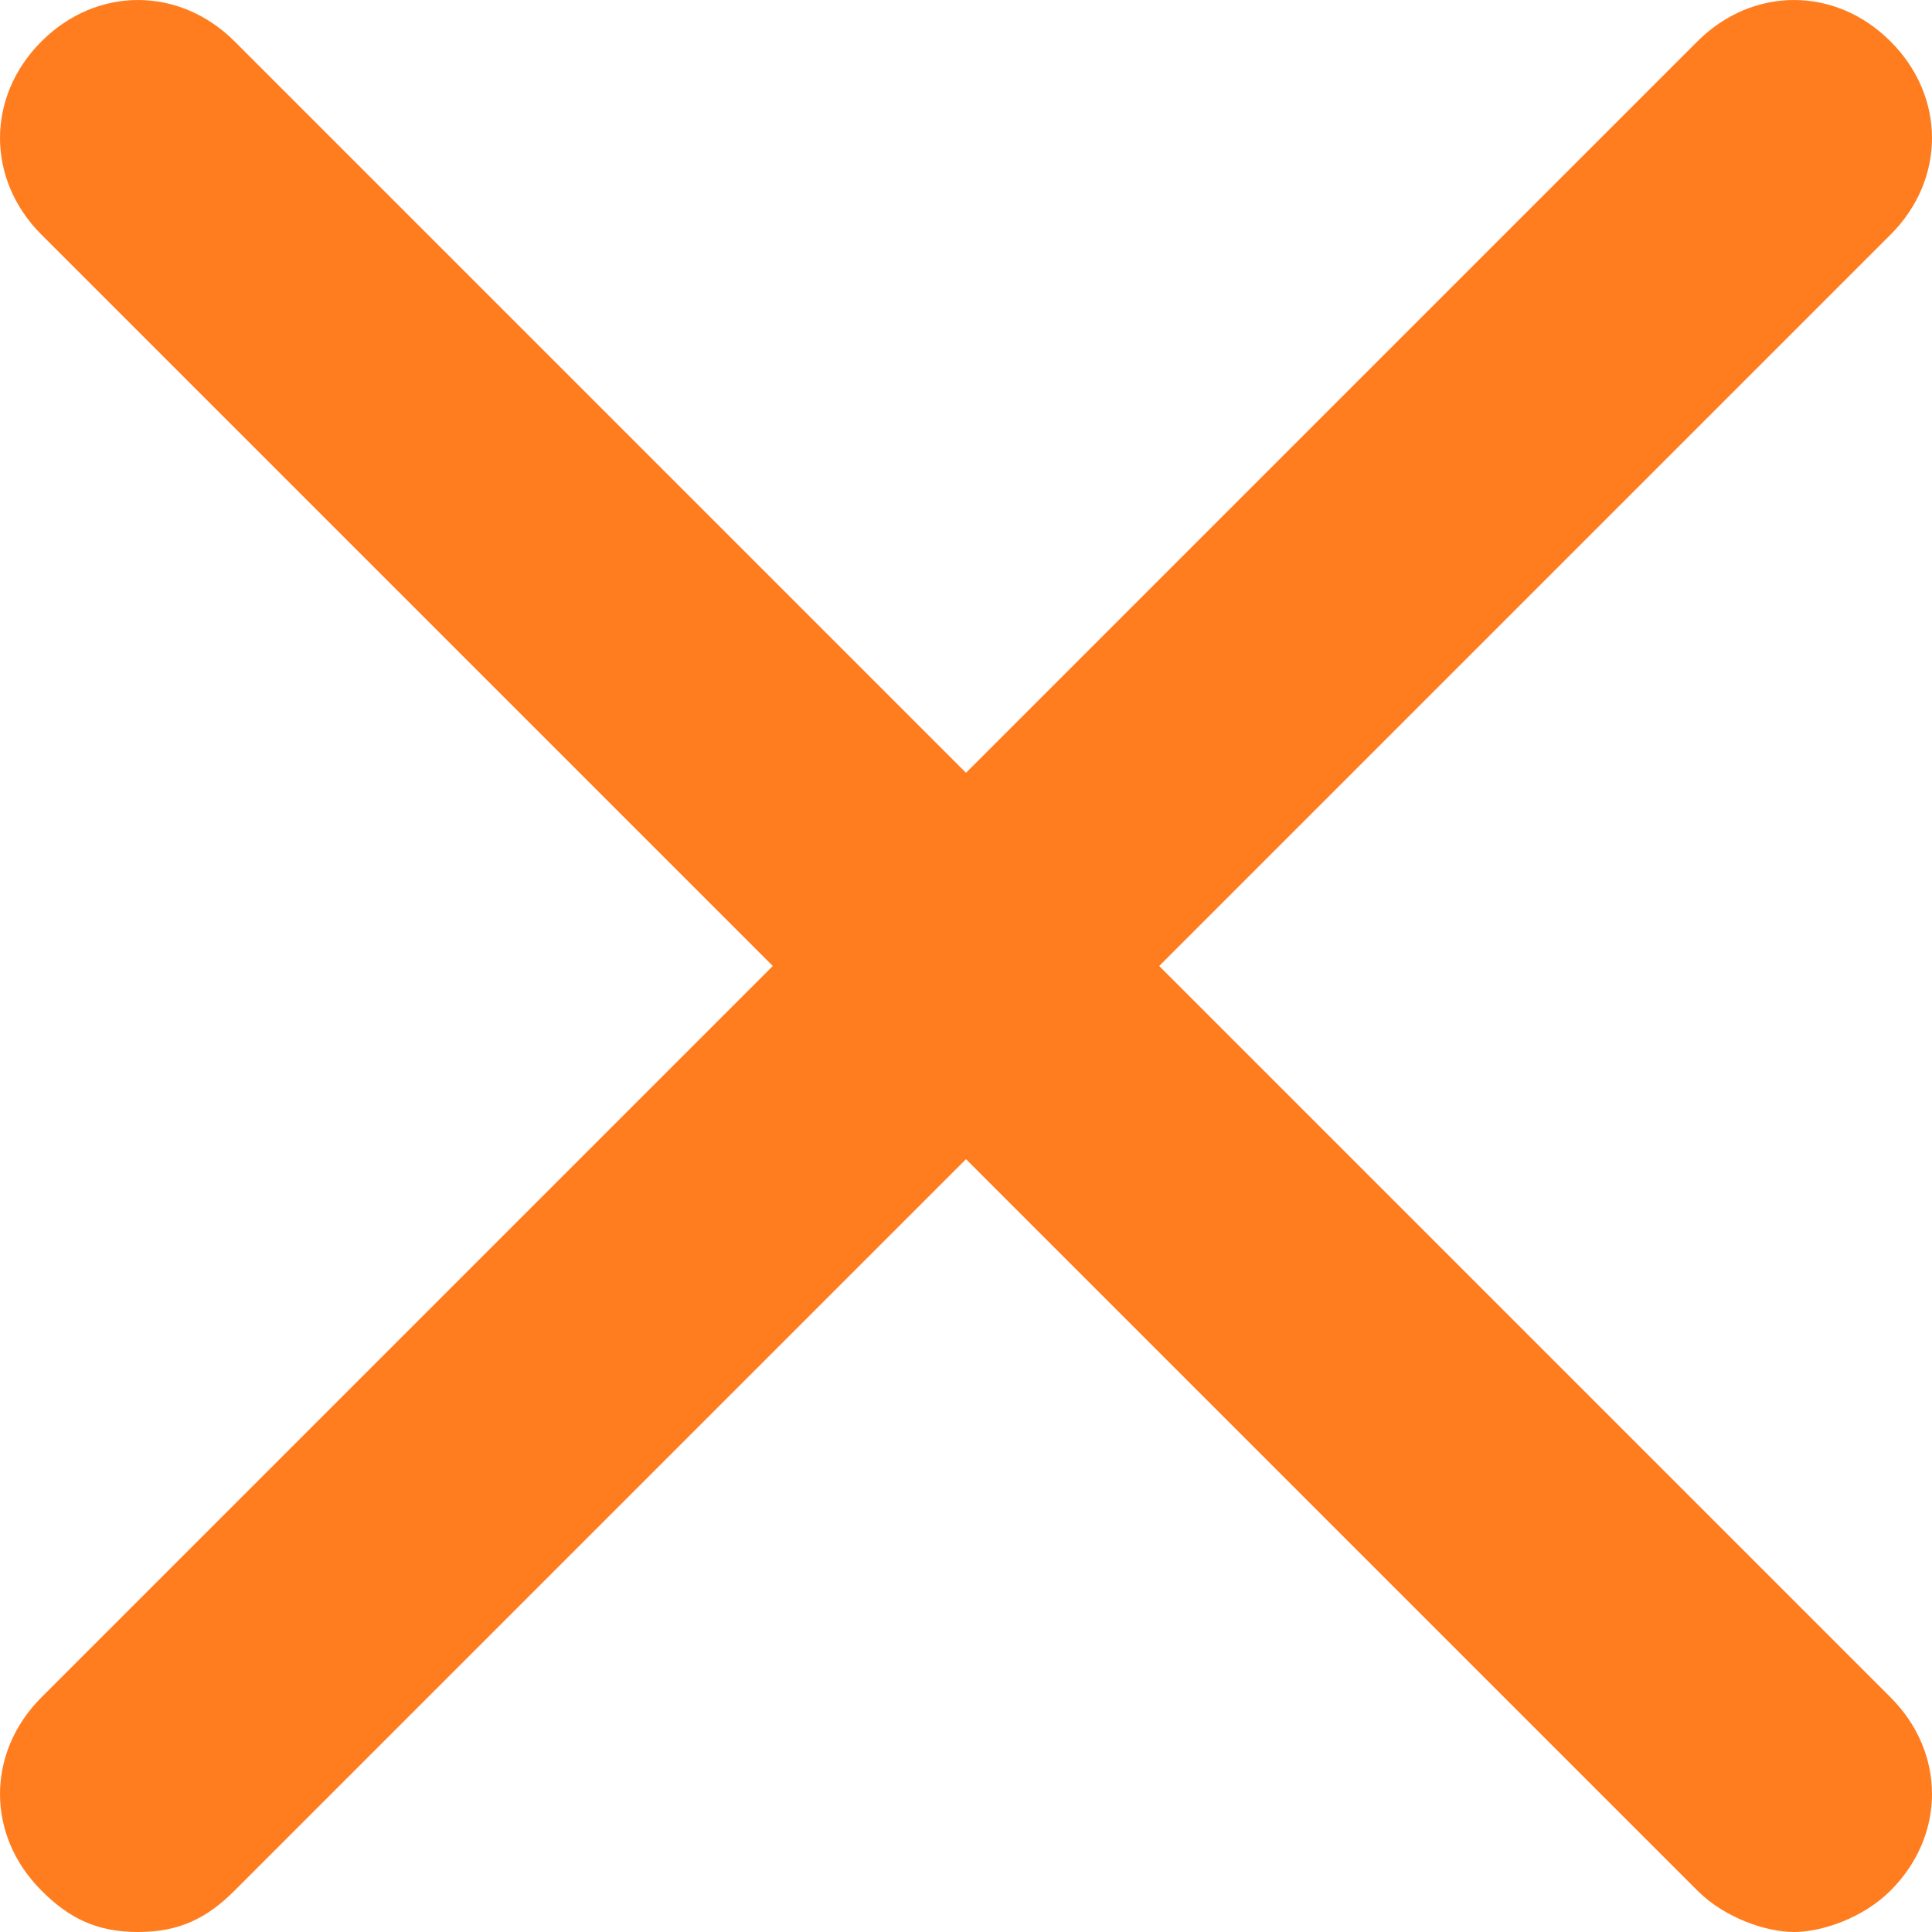
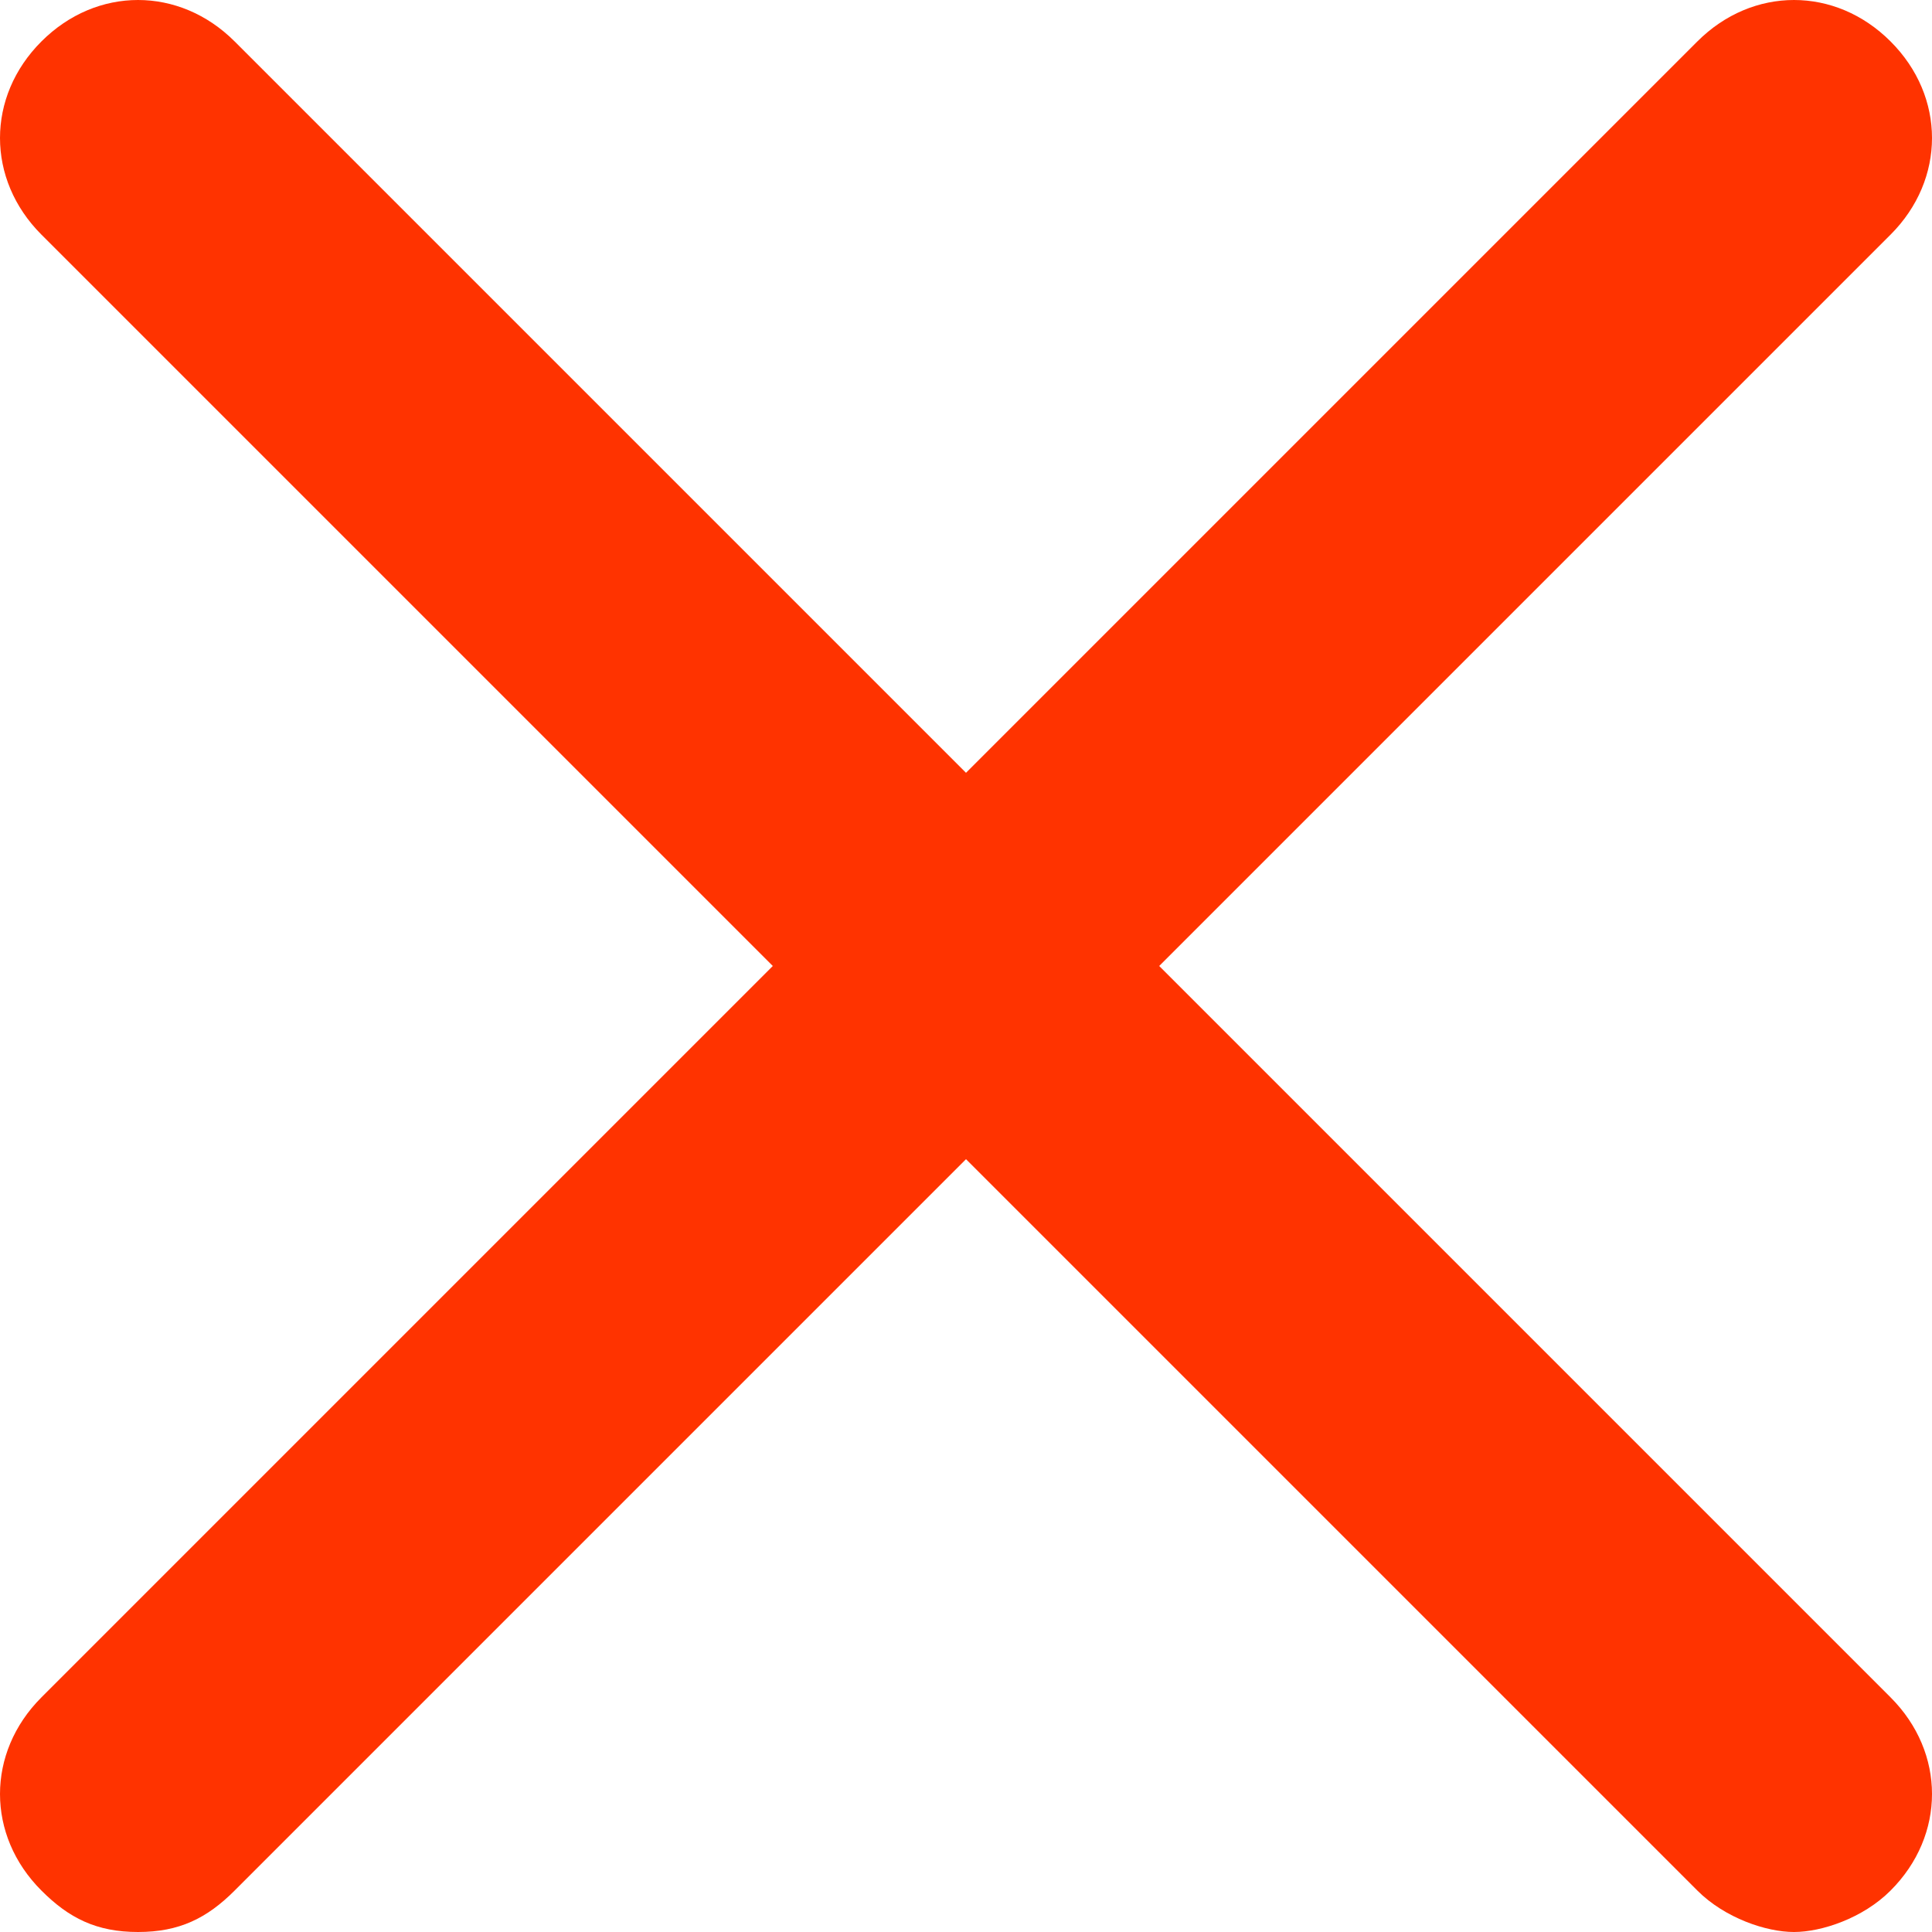
<svg xmlns="http://www.w3.org/2000/svg" width="20" height="20" viewBox="0 0 20 20" fill="none">
-   <path d="M0.429 19.571C0.714 19.857 1 20 1.429 20C1.857 20 2.143 19.857 2.429 19.571L10 12L17.571 19.571C17.857 19.857 18.286 20 18.571 20C18.857 20 19.286 19.857 19.571 19.571C20.143 19 20.143 18.143 19.571 17.571L12 10L19.571 2.429C20.143 1.857 20.143 1 19.571 0.429C19 -0.143 18.143 -0.143 17.571 0.429L10 8L2.429 0.429C1.857 -0.143 1 -0.143 0.429 0.429C-0.143 1 -0.143 1.857 0.429 2.429L8 10L0.429 17.571C-0.143 18.143 -0.143 19 0.429 19.571Z" fill="#FF7D1F" />
+   <path d="M0.429 19.571C0.714 19.857 1 20 1.429 20C1.857 20 2.143 19.857 2.429 19.571L10 12L17.571 19.571C17.857 19.857 18.286 20 18.571 20C18.857 20 19.286 19.857 19.571 19.571C20.143 19 20.143 18.143 19.571 17.571L12 10L19.571 2.429C20.143 1.857 20.143 1 19.571 0.429C19 -0.143 18.143 -0.143 17.571 0.429L10 8L2.429 0.429C1.857 -0.143 1 -0.143 0.429 0.429C-0.143 1 -0.143 1.857 0.429 2.429L8 10L0.429 17.571C-0.143 18.143 -0.143 19 0.429 19.571Z" fill="#ff3300" />
</svg>
